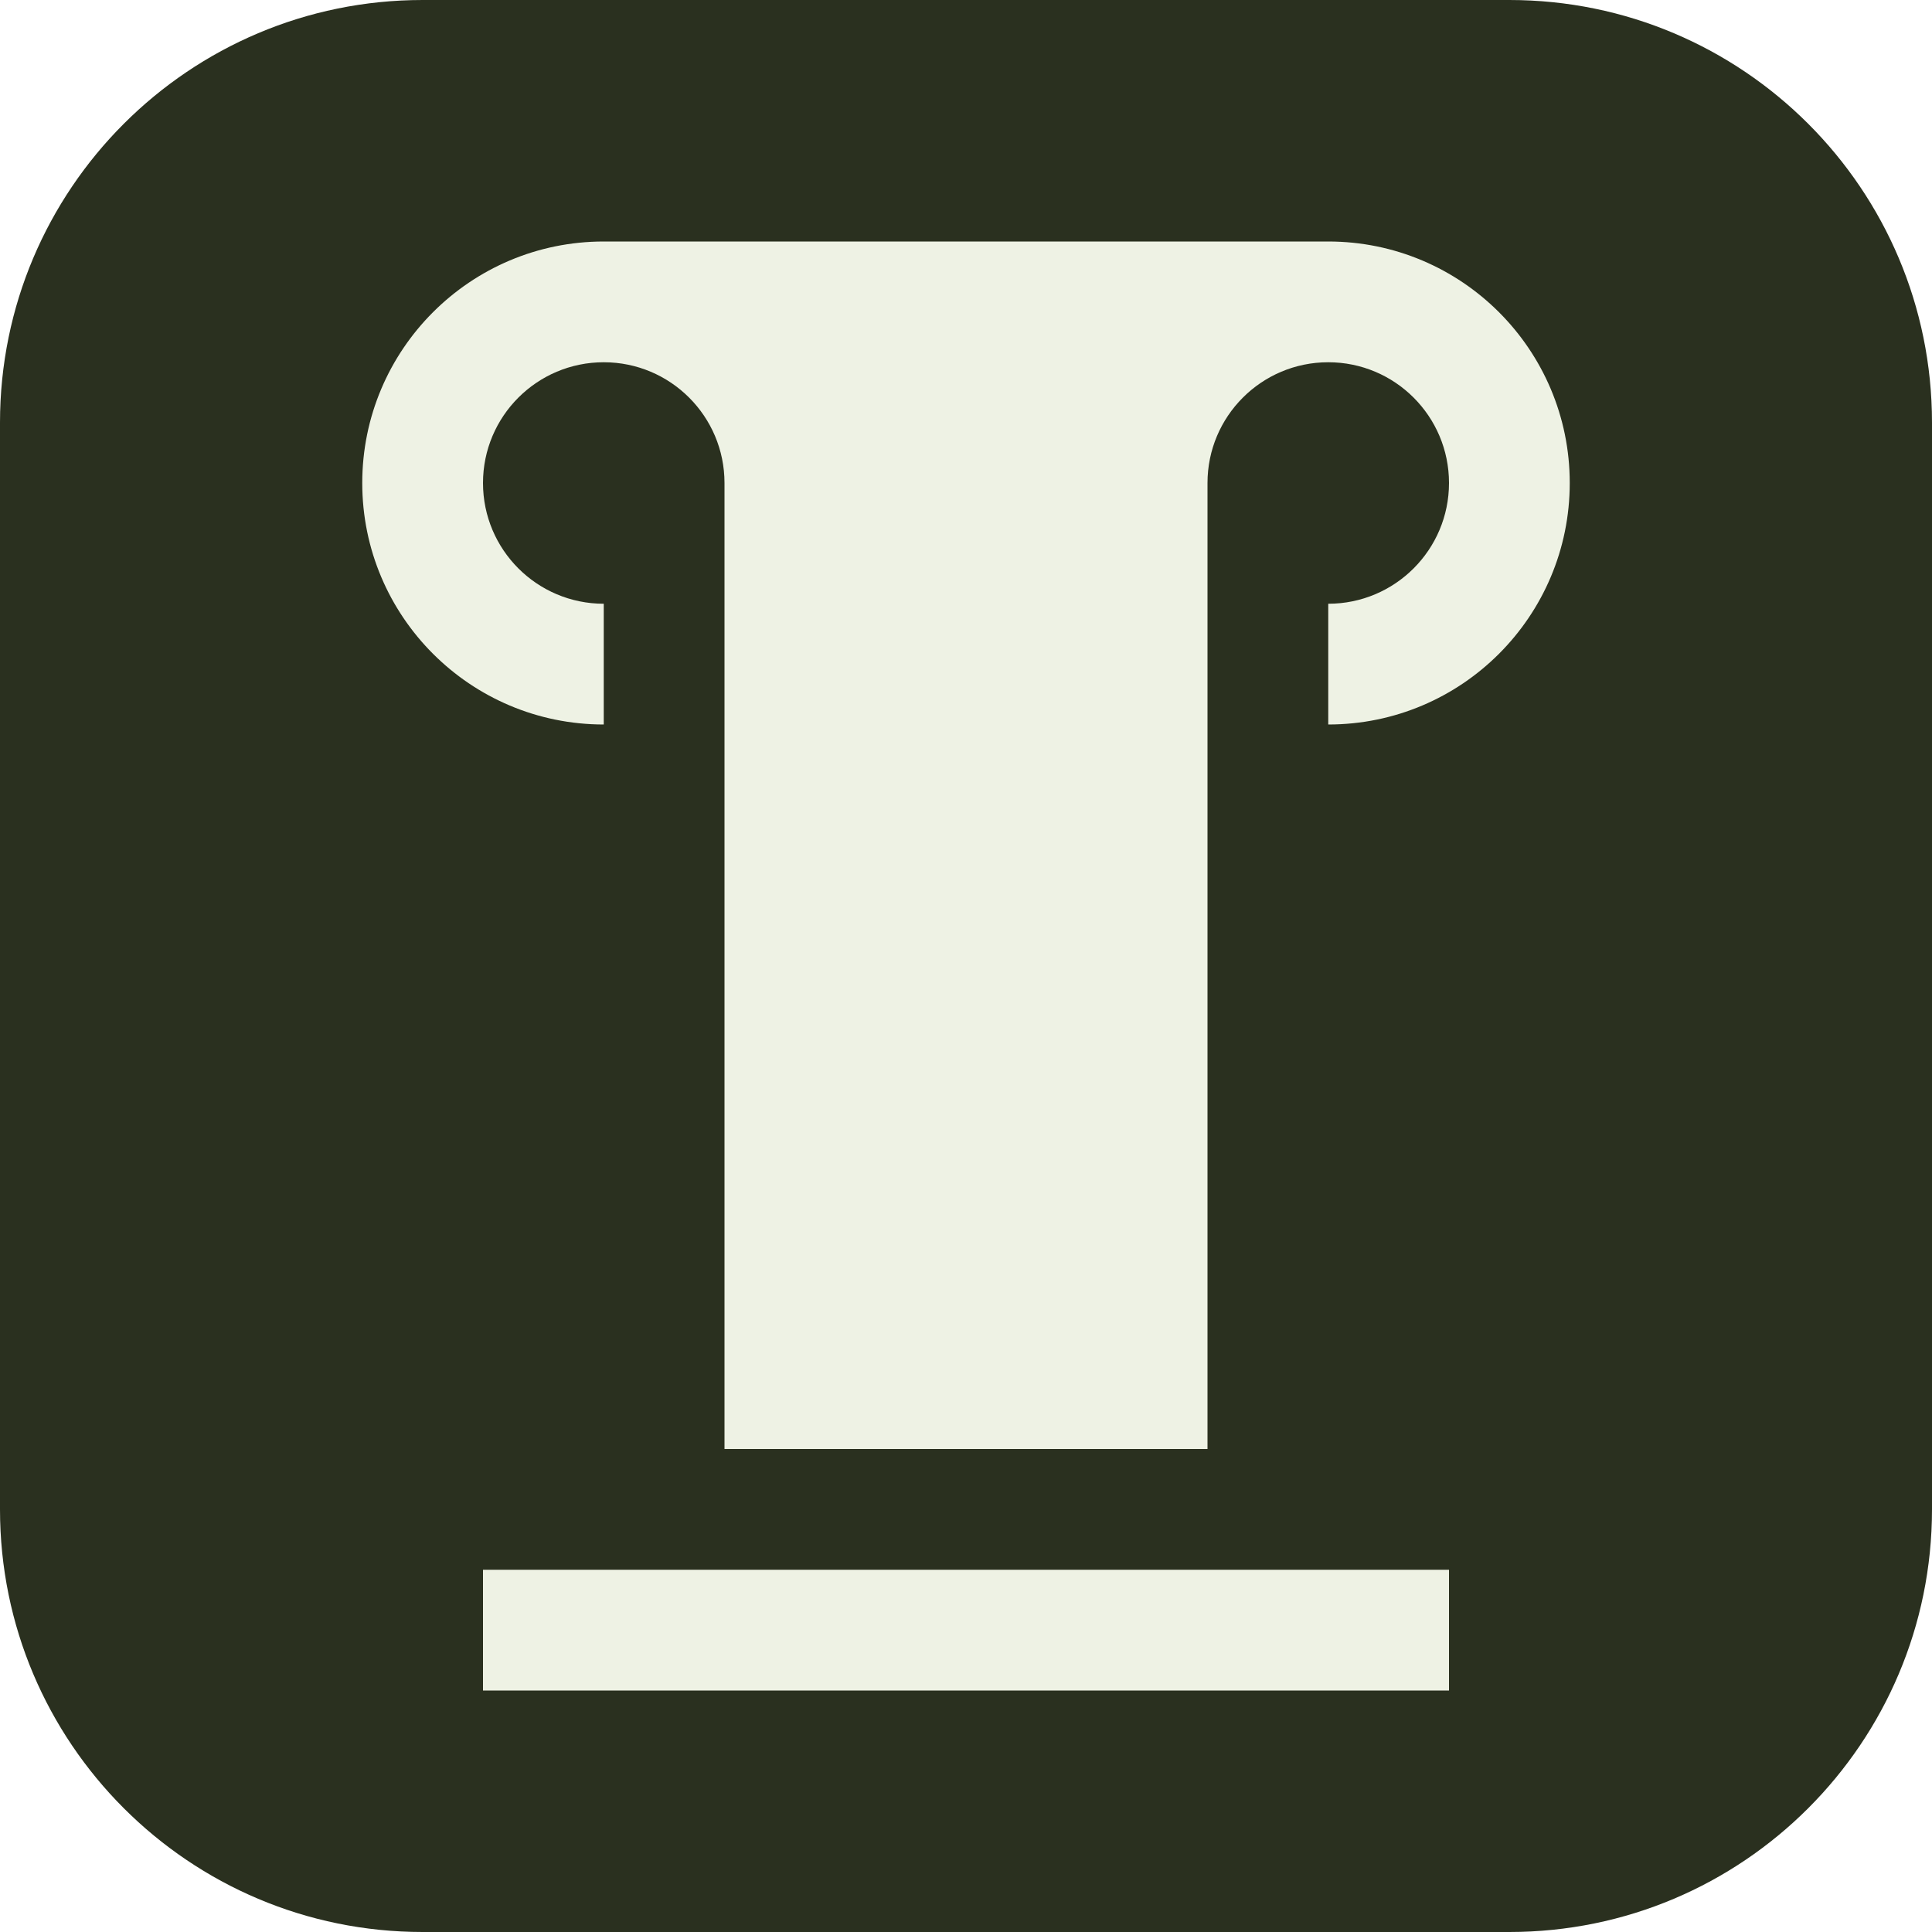
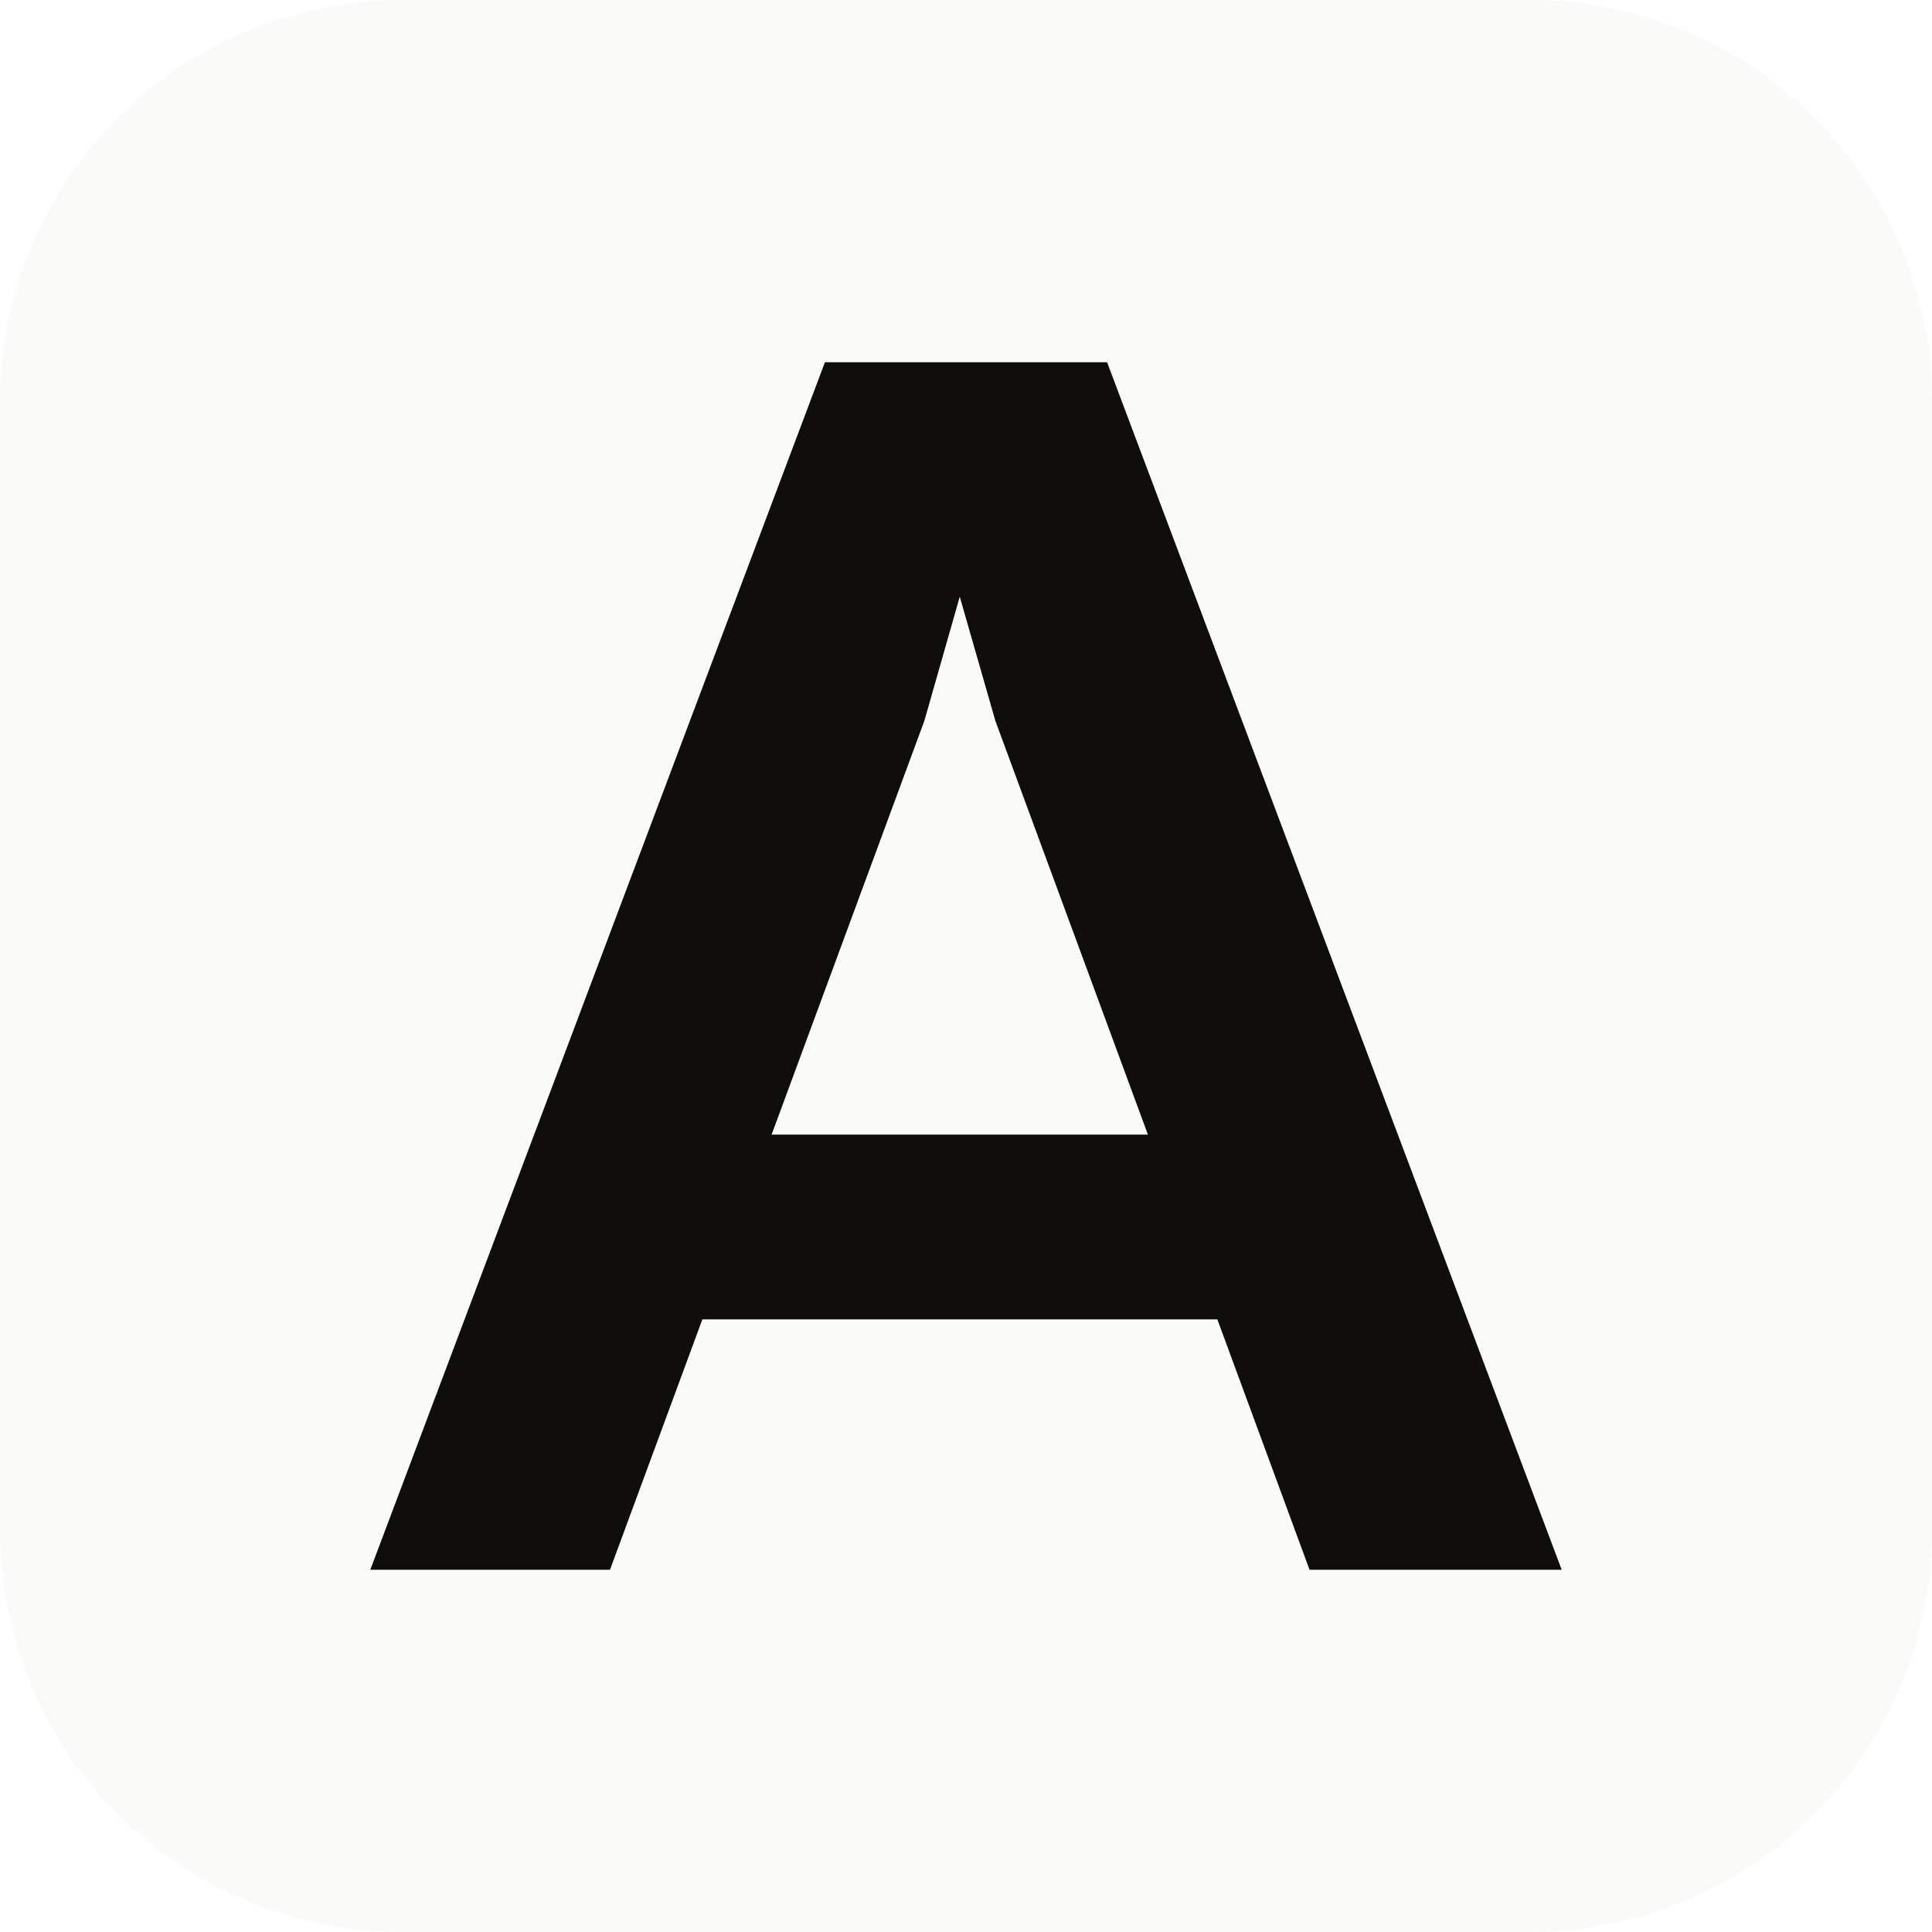
- <svg xmlns="http://www.w3.org/2000/svg" viewBox="0 0 32 32">
-   <rect width="32" height="32" rx="7" fill="#2a301f" />
-   <g id="mark">
-     <path fill="#eef2e4" d="M16 4H10A4 4 0 0 0 6 8A4 4 0 0 0 10 12V10A2 2 0 0 1 8 8A2 2 0 0 1 10 6A2 2 0 0 1 12 8V24H20V8A2 2 0 0 1 22 6A2 2 0 0 1 24 8A2 2 0 0 1 22 10V12A4 4 0 0 0 26 8A4 4 0 0 0 22 4ZM8 26H24V28H8Z" />
+ <svg xmlns="http://www.w3.org/2000/svg" viewBox="0 0 96 96">
+   <style>@media (prefers-color-scheme: dark) { #tile { fill: #0f0e0d } #mark path { fill: #fafaf9 } }</style>
+   <rect id="tile" width="96" height="96" rx="20" fill="#fafaf9" />
+   <g id="mark" data-initial="A">
+     <path fill="#0f0e0d" d="M65.07 78L77.6 78L55.01 18L40.99 18L18.4 78L30.31 78L34.9 65.56L60.49 65.56ZM45.93 35.82L47.69 29.65L49.46 35.82L57.04 56.38L38.34 56.38Z" />
  </g>
</svg>
